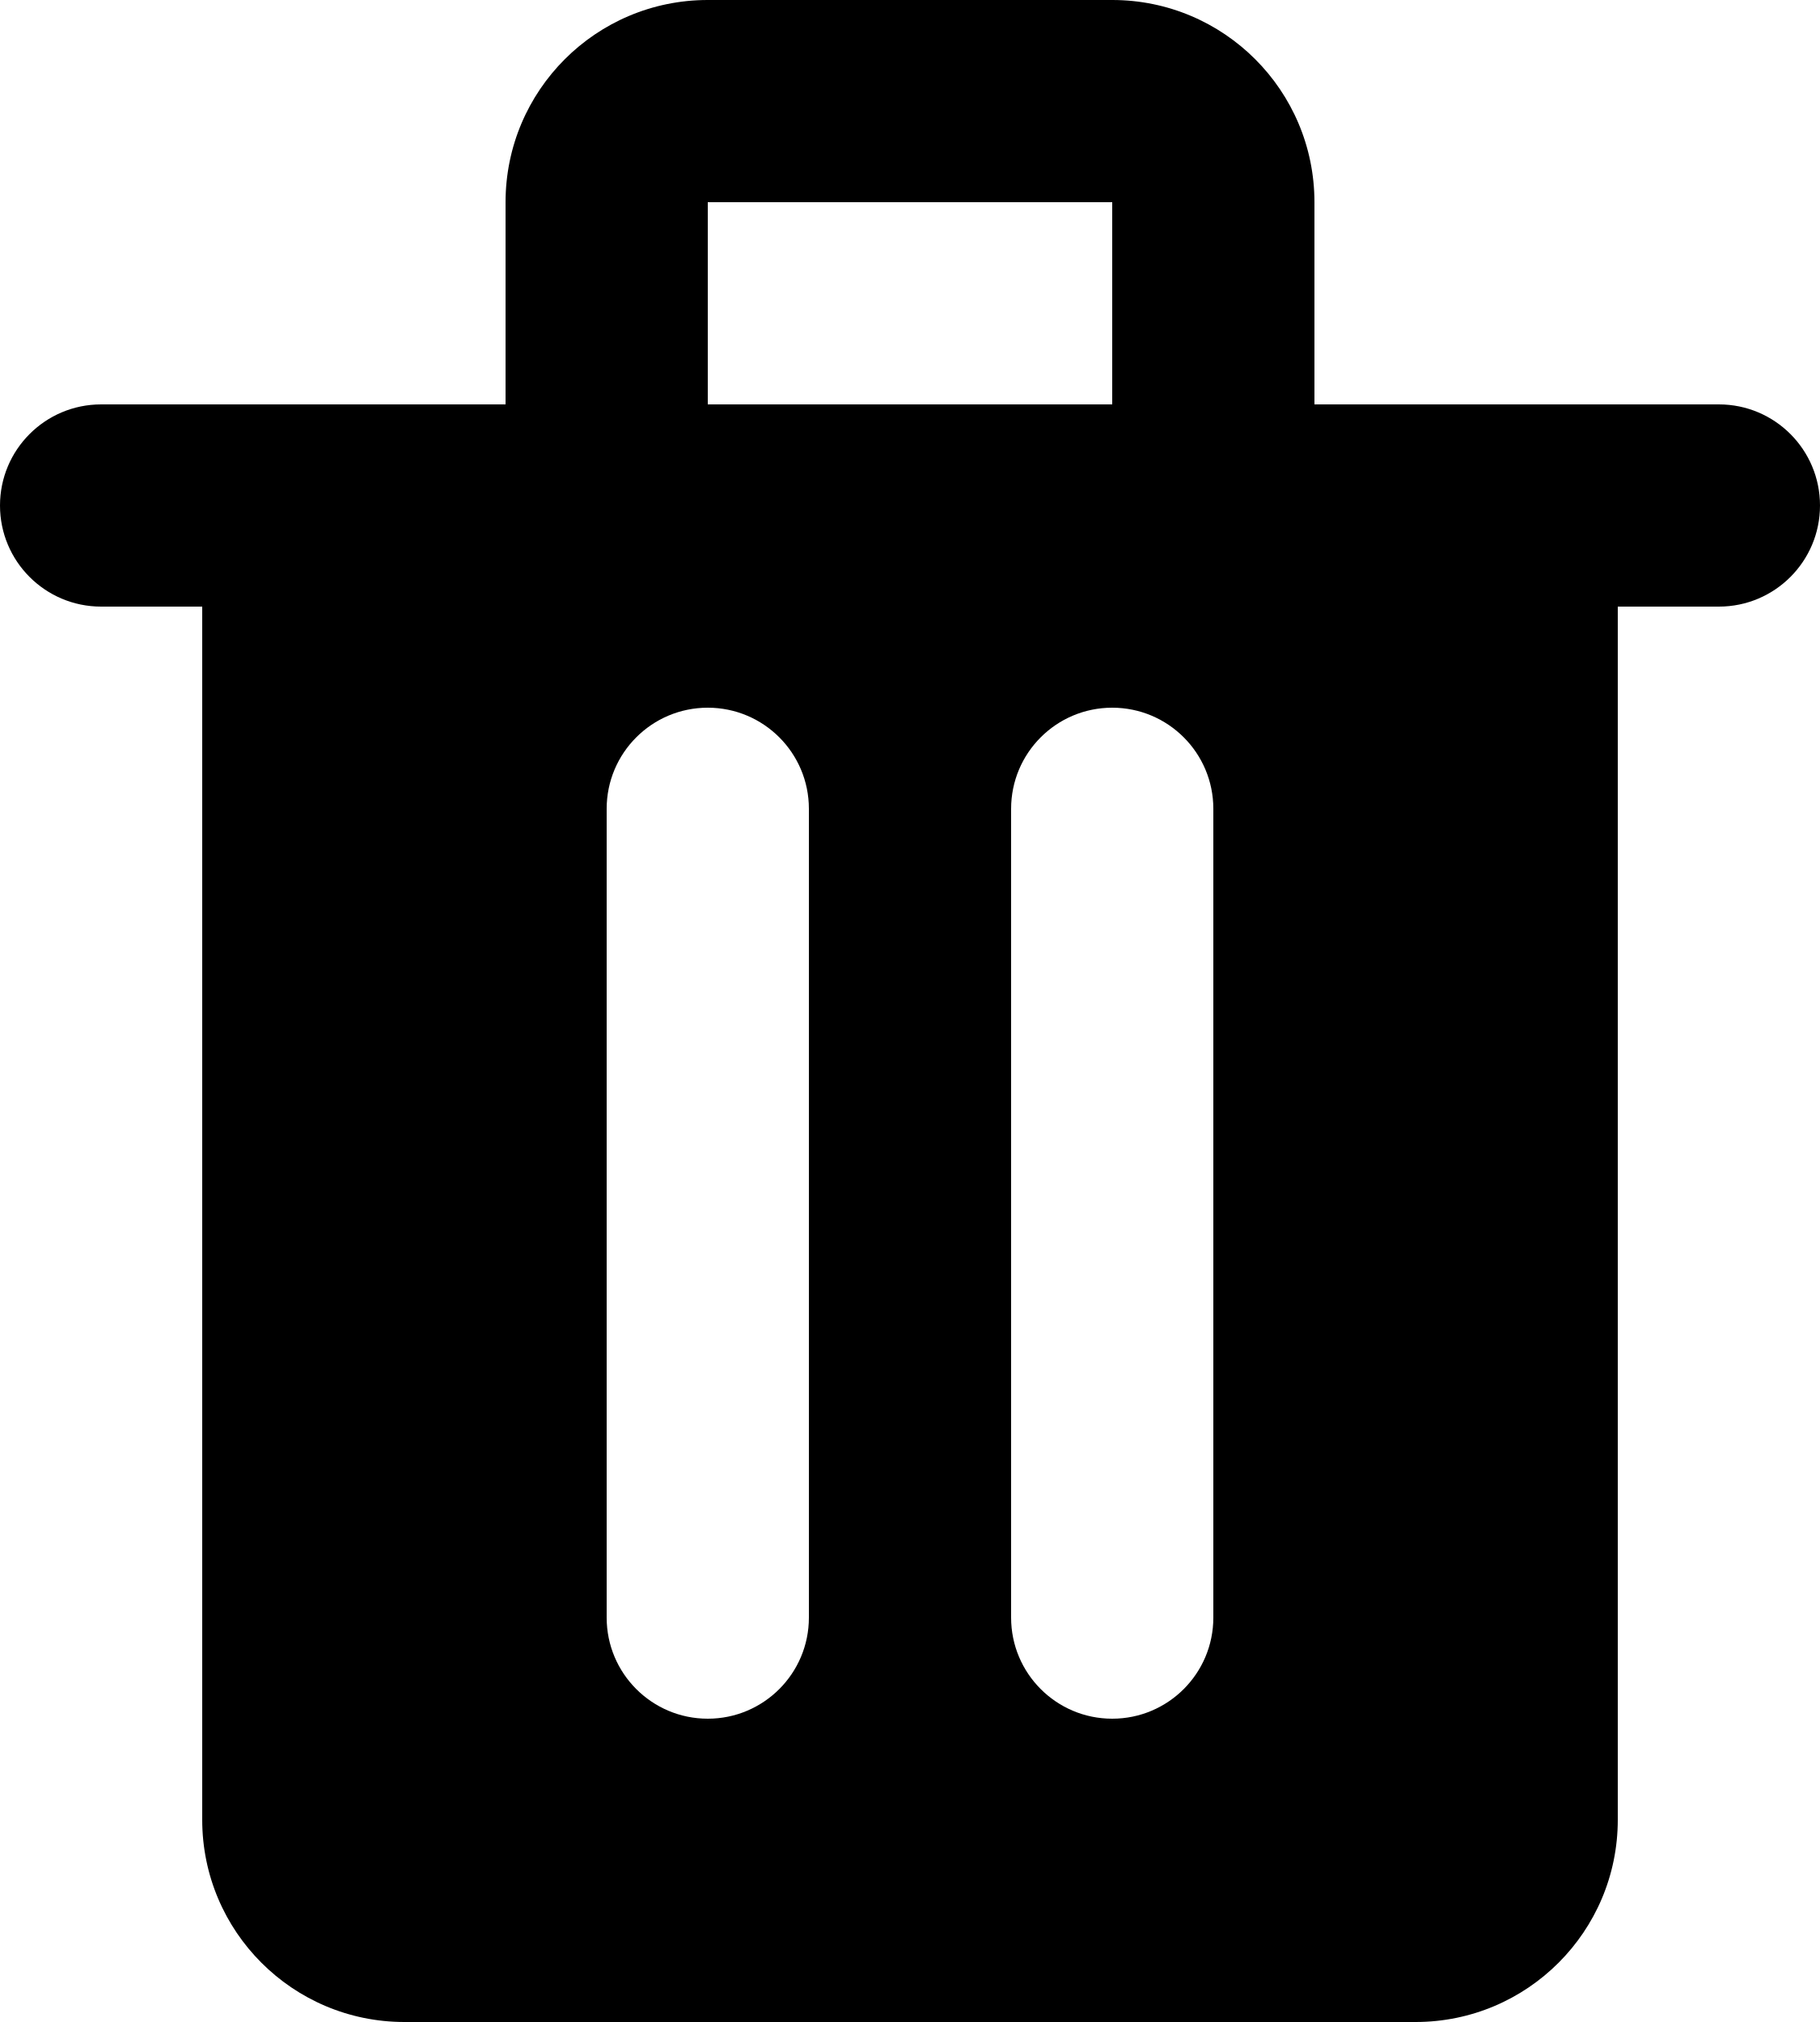
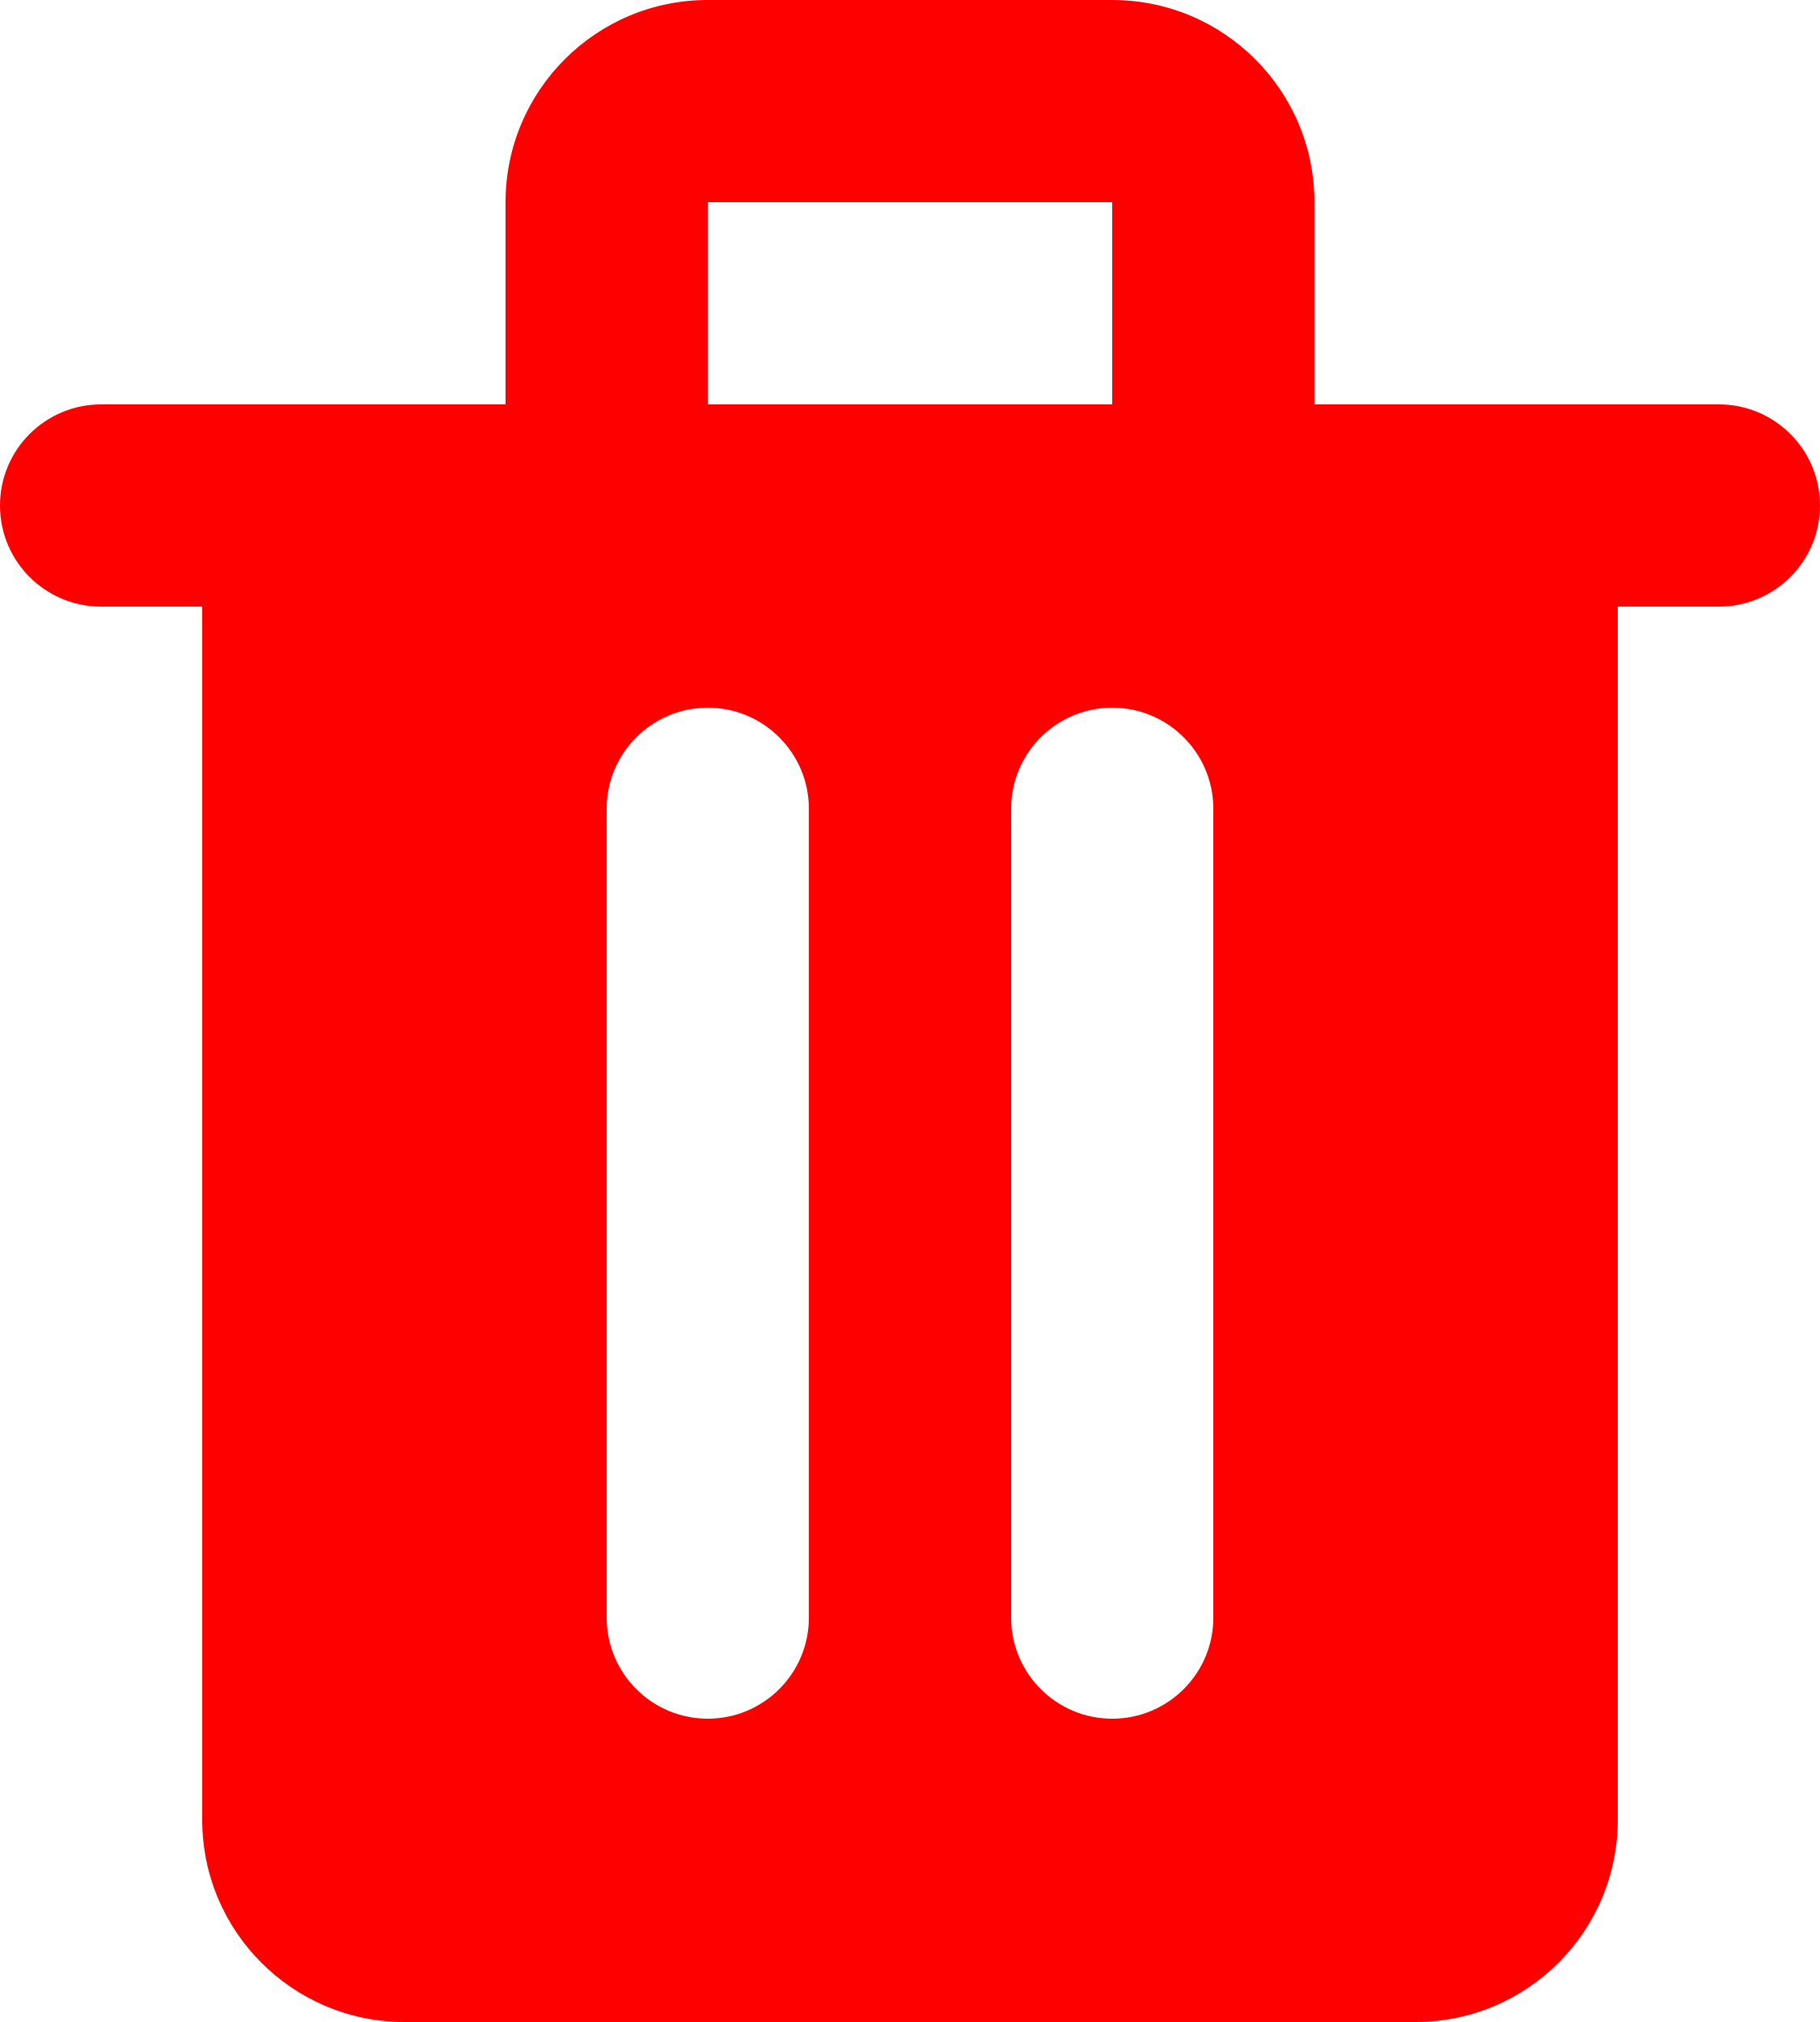
- <svg xmlns="http://www.w3.org/2000/svg" class="w-6 h-6 text-gray-800 dark:text-white" aria-hidden="true" fill="currentColor" viewBox="0 0 18 20">
+ <svg xmlns="http://www.w3.org/2000/svg" class="w-6 h-6 text-gray-800 dark:text-white" aria-hidden="true" fill="red" viewBox="0 0 18 20">
  <path d="M17 4h-4V2a2 2 0 0 0-2-2H7a2 2 0 0 0-2 2v2H1a1 1 0 0 0 0 2h1v12a2 2 0 0 0 2 2h10a2 2 0 0 0 2-2V6h1a1 1 0 1 0 0-2ZM7 2h4v2H7V2Zm1 14a1 1 0 1 1-2 0V8a1 1 0 0 1 2 0v8Zm4 0a1 1 0 0 1-2 0V8a1 1 0 0 1 2 0v8Z" />
</svg>
